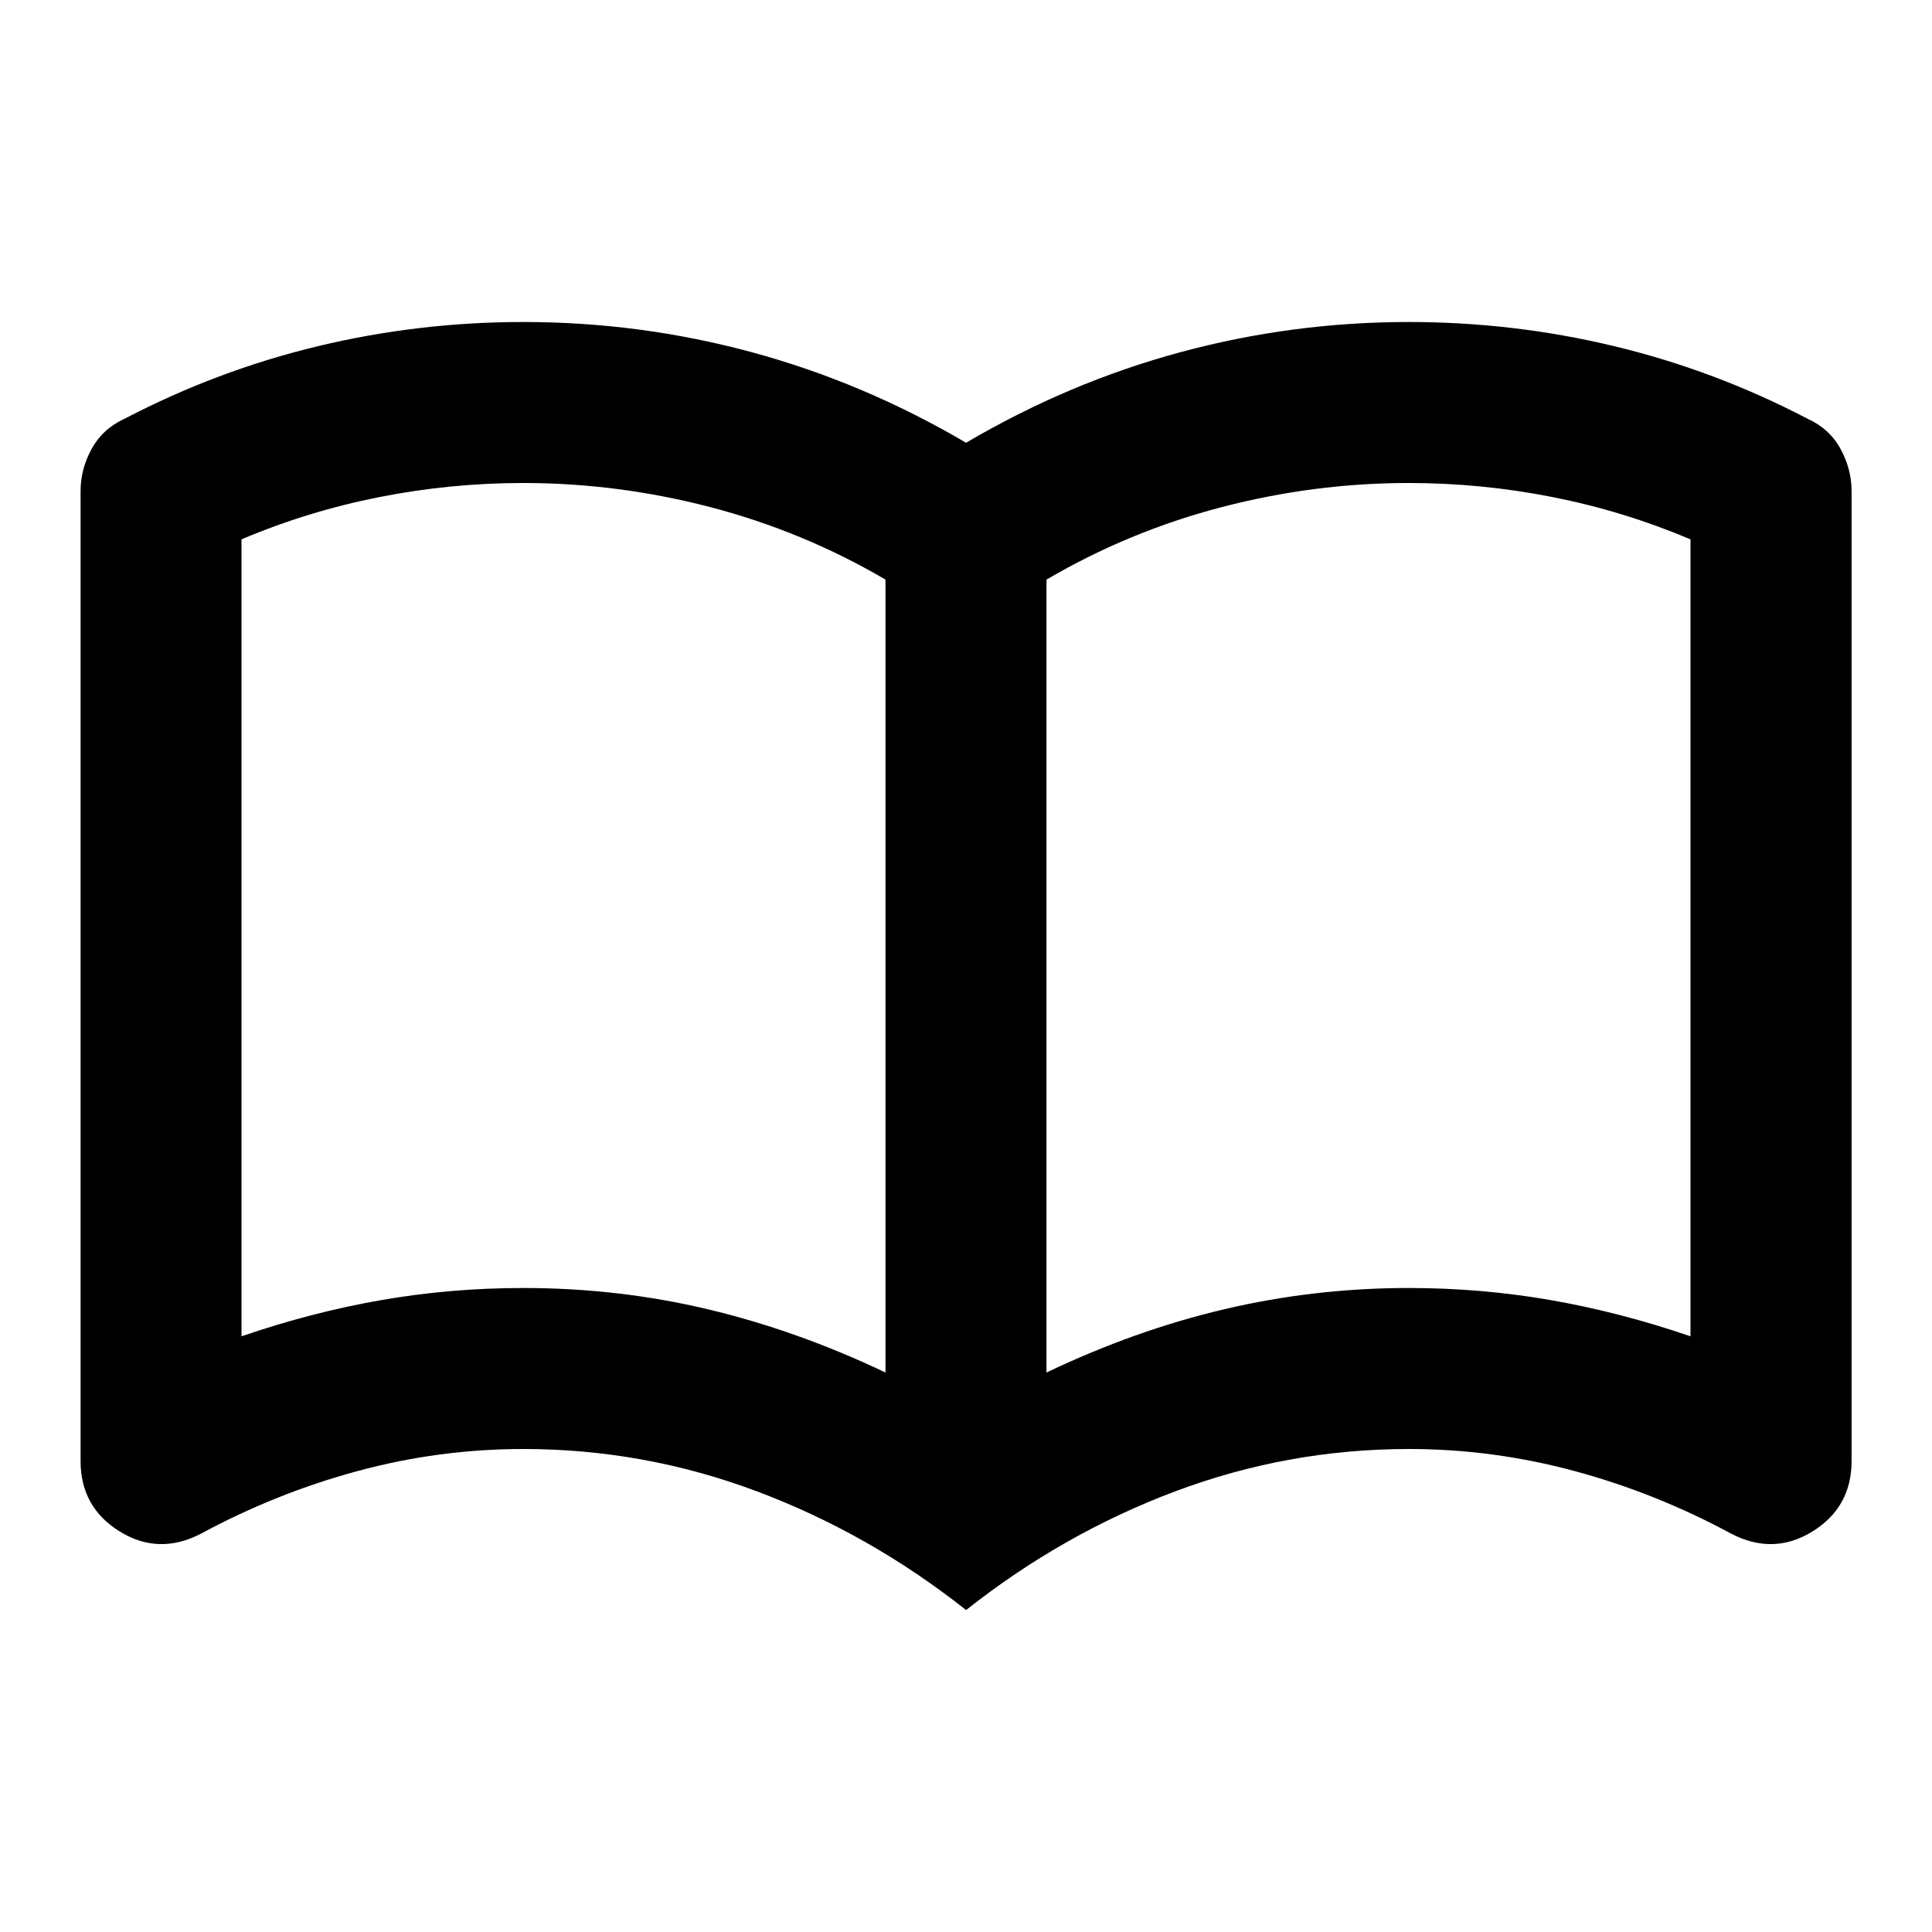
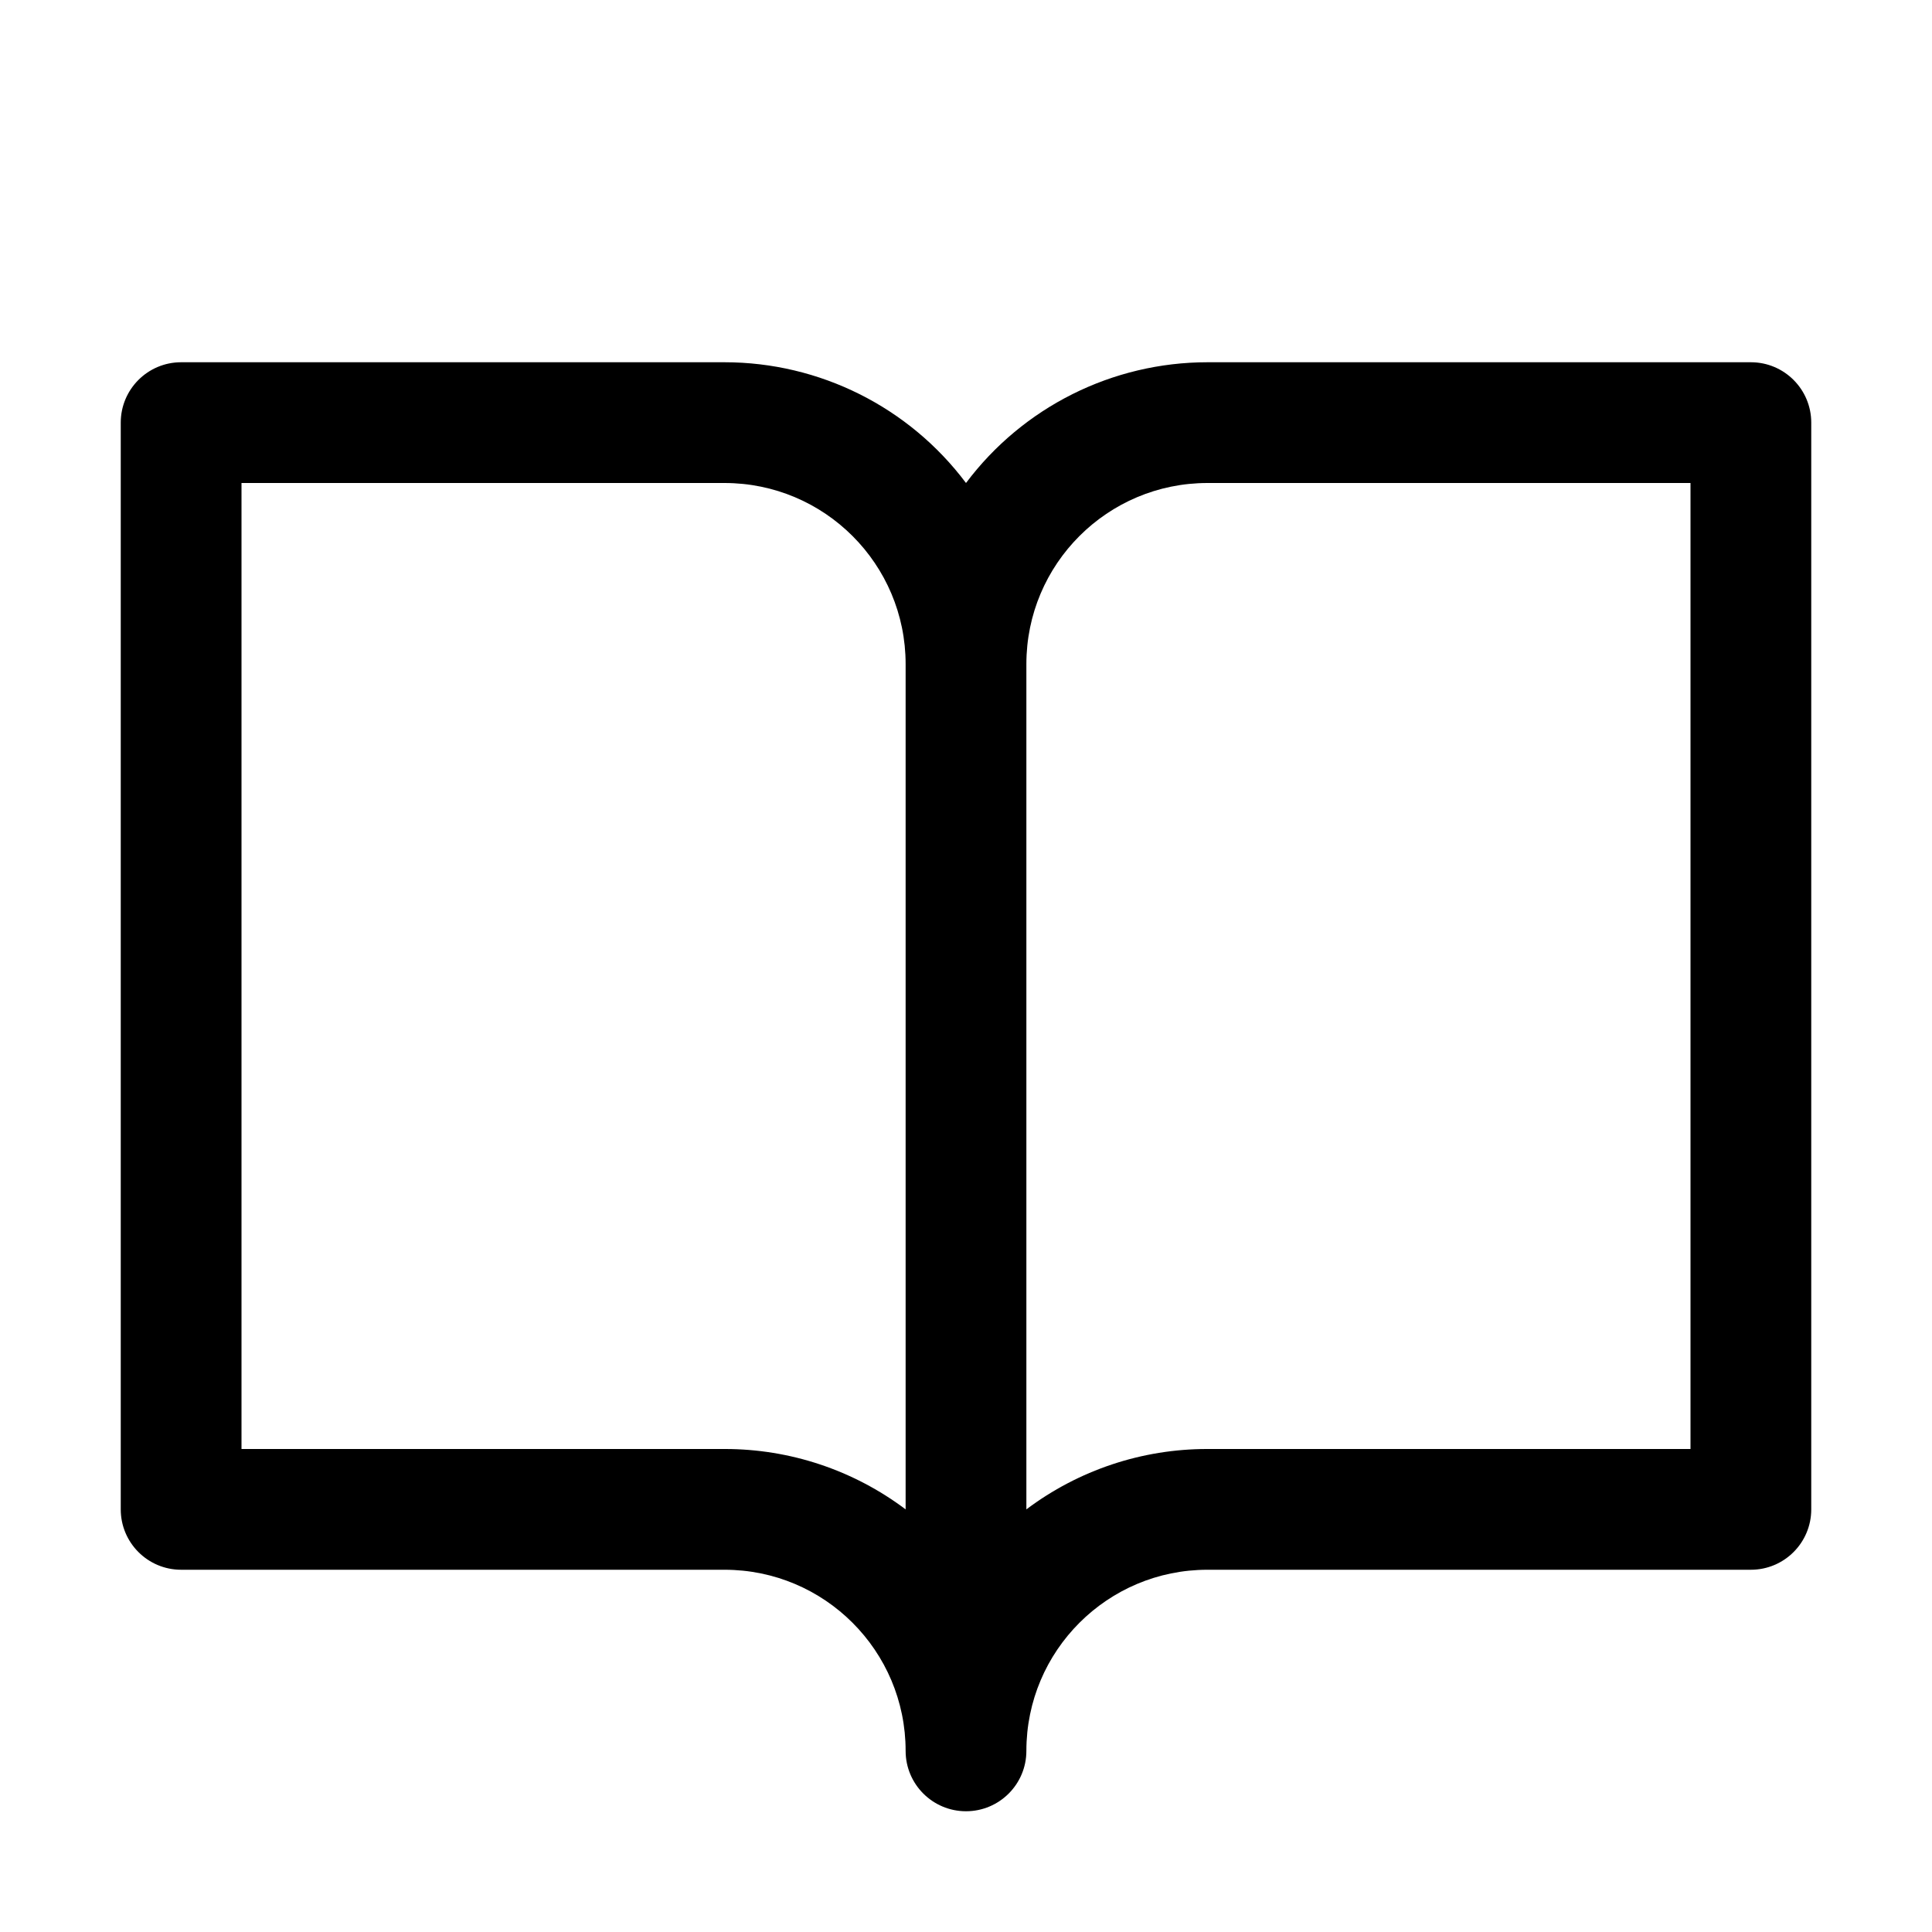
- <svg xmlns="http://www.w3.org/2000/svg" viewBox="0 0 24 24">
-   <path d="m6.5 16c.783 0 1.546.087 2.288.263s1.479.438 2.212.787v-9.85c-.683-.4-1.408-.7-2.175-.9s-1.542-.3-2.325-.3c-.6 0-1.196.058-1.788.175s-1.163.292-1.712.525v9.9c.583-.2 1.163-.35 1.738-.45s1.163-.15 1.762-.15zm6.5 1.05c.733-.35 1.471-.613 2.212-.787s1.504-.263 2.288-.263c.6 0 1.188.05 1.762.15s1.154.25 1.738.45v-9.9c-.55-.233-1.121-.408-1.712-.525s-1.188-.175-1.788-.175c-.783 0-1.558.1-2.325.3s-1.492.5-2.175.9zm-1 2.95c-.8-.633-1.667-1.125-2.6-1.475-.933-.35-1.9-.525-2.9-.525-.7 0-1.387.092-2.062.275s-1.321.442-1.938.775c-.35.183-.688.175-1.012-.025s-.487-.492-.487-.875v-12.05c0-.183.046-.358.138-.525s.229-.292.412-.375c.767-.4 1.567-.7 2.4-.9s1.683-.3 2.55-.3c.967 0 1.913.125 2.837.375s1.812.625 2.663 1.125c.85-.5 1.738-.875 2.663-1.125s1.871-.375 2.837-.375c.867 0 1.717.1 2.55.3s1.633.5 2.4.9c.183.083.321.208.412.375s.138.342.138.525v12.05c0 .383-.163.675-.487.875s-.662.208-1.012.025c-.617-.333-1.262-.592-1.938-.775s-1.363-.275-2.062-.275c-1 0-1.967.175-2.9.525s-1.8.842-2.6 1.475z" />
+ <svg xmlns="http://www.w3.org/2000/svg" viewBox="0 0 24 24" fill="currentColor">
+   <g transform="scale(0.09375)">
+     <path d="M232,48H160a40,40,0,0,0-32,16A40,40,0,0,0,96,48H24a8,8,0,0,0-8,8V200a8,8,0,0,0,8,8H96a24,24,0,0,1,24,24,8,8,0,0,0,16,0,24,24,0,0,1,24-24h72a8,8,0,0,0,8-8V56A8,8,0,0,0,232,48ZM96,192H32V64H96a24,24,0,0,1,24,24V200A39.81,39.81,0,0,0,96,192Zm128,0H160a39.81,39.81,0,0,0-24,8V88a24,24,0,0,1,24-24h64Z" />
+   </g>
</svg>
